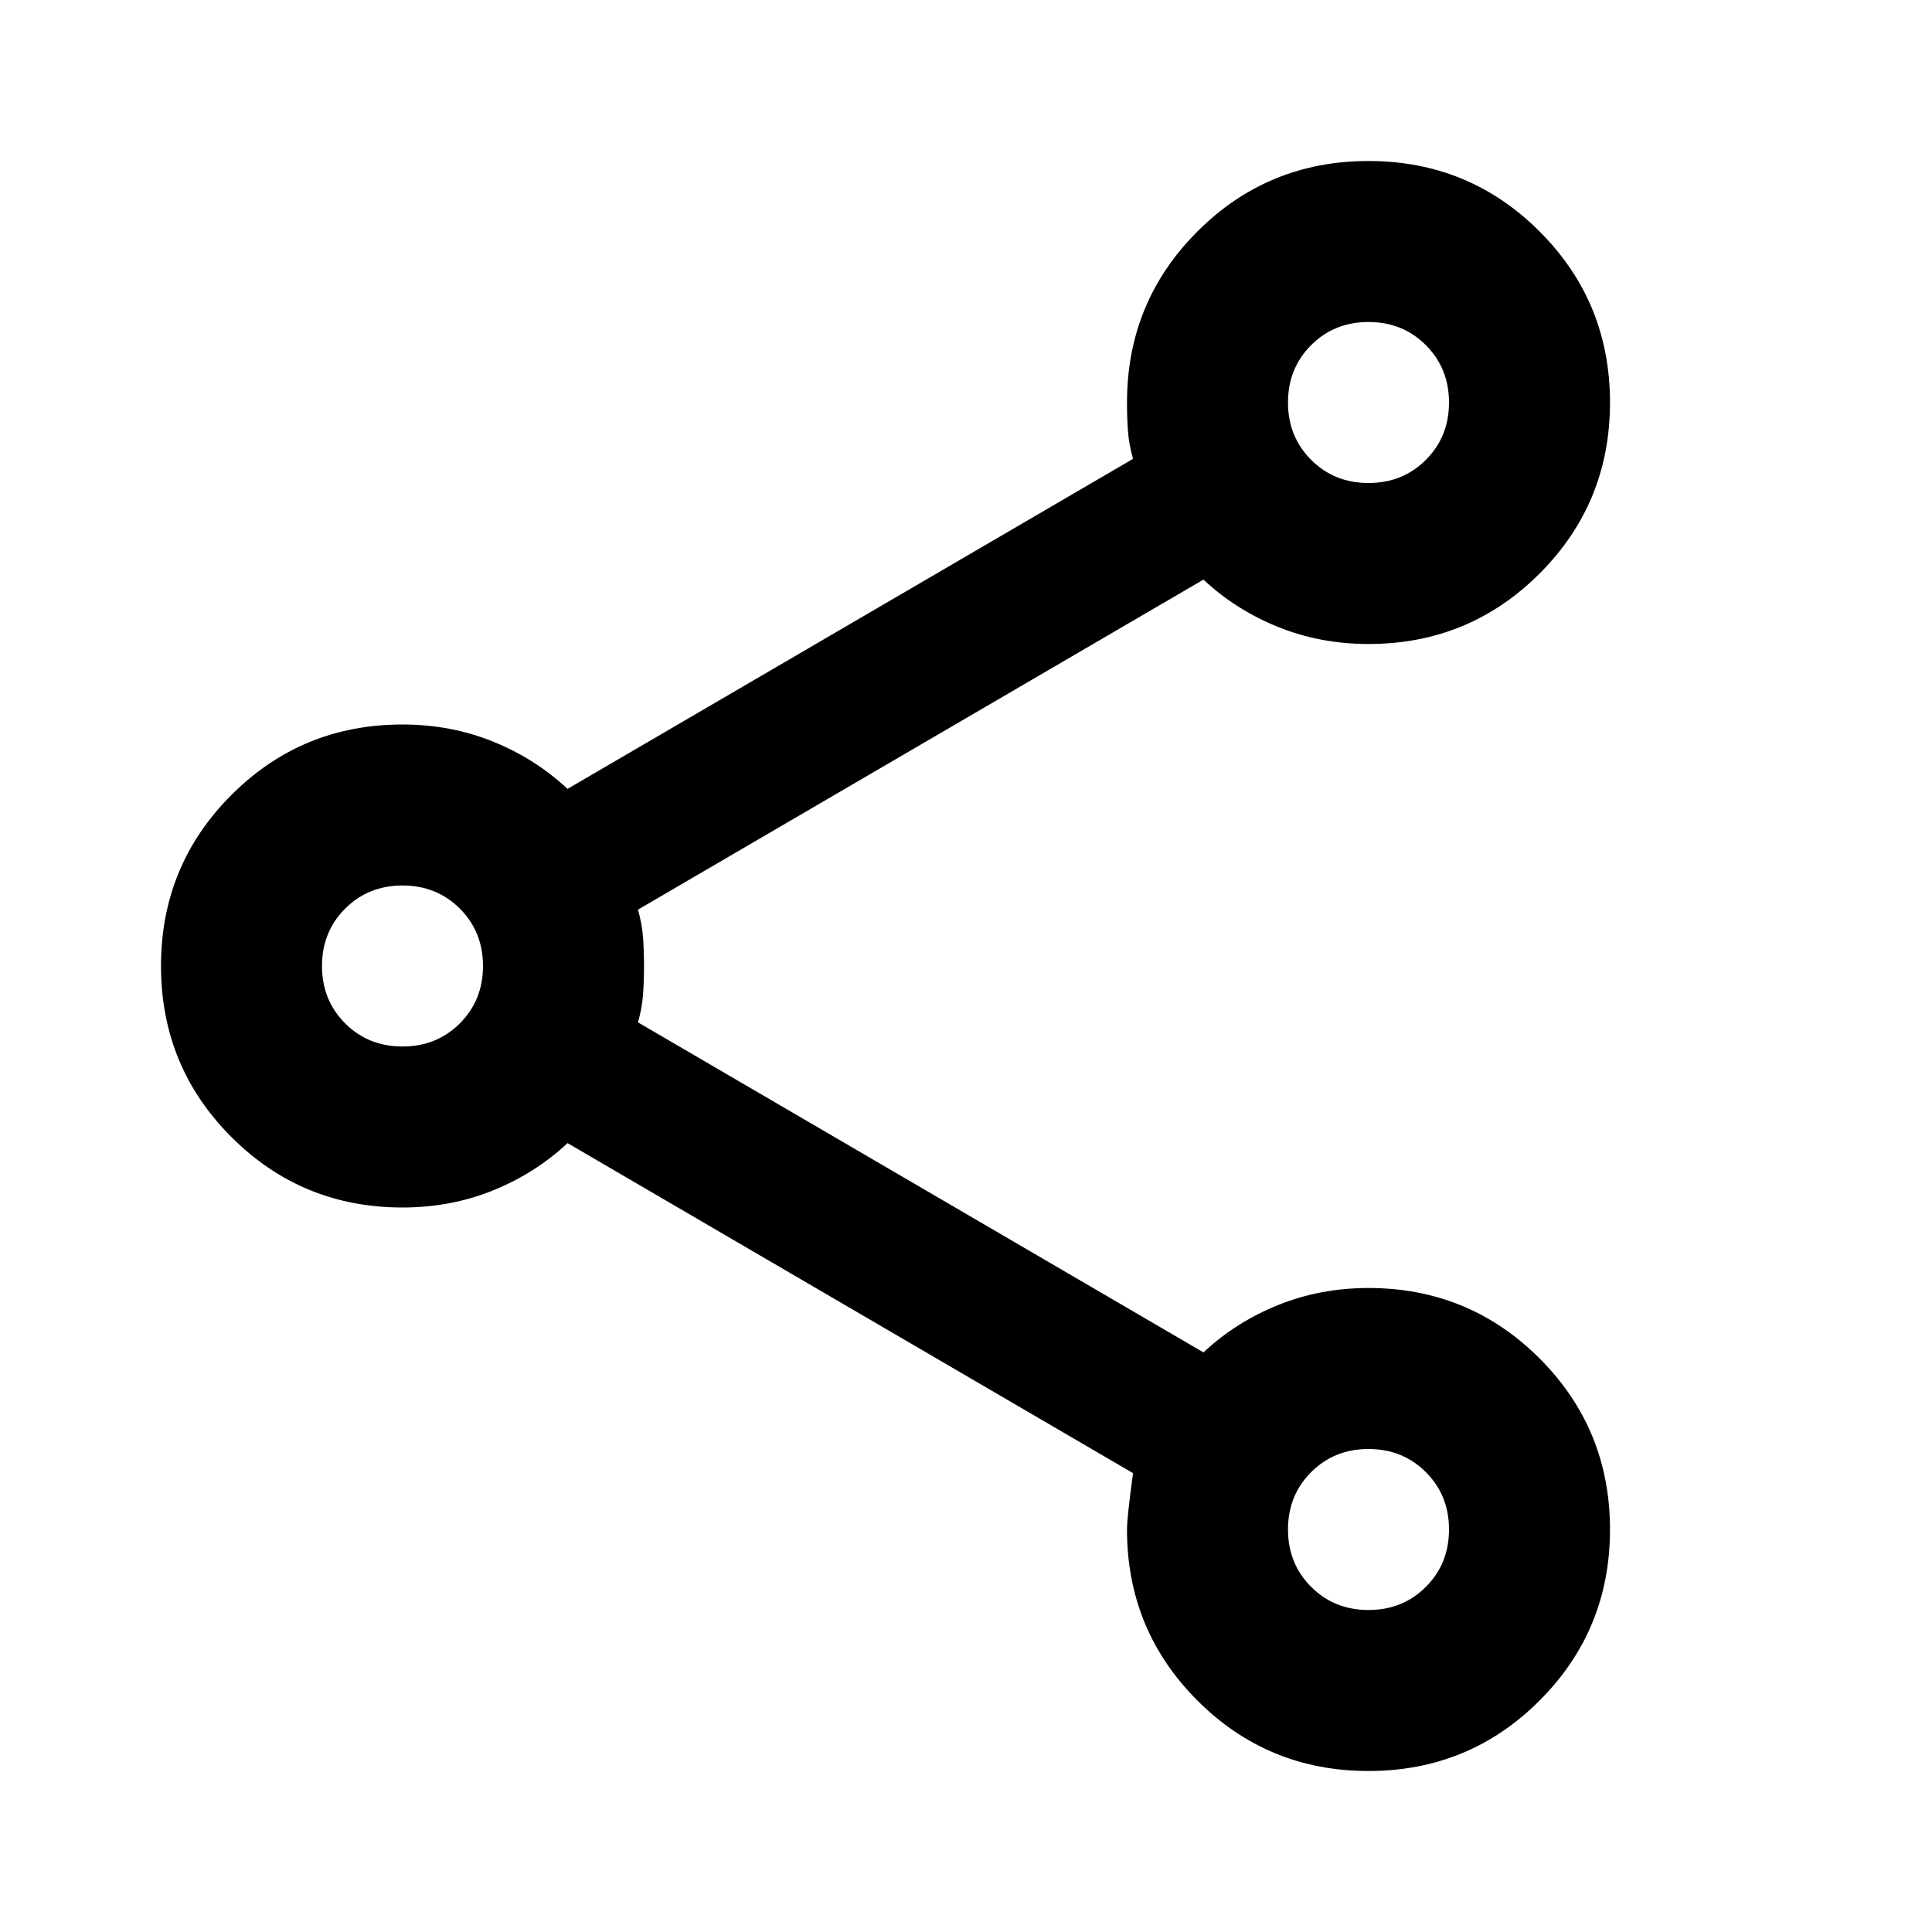
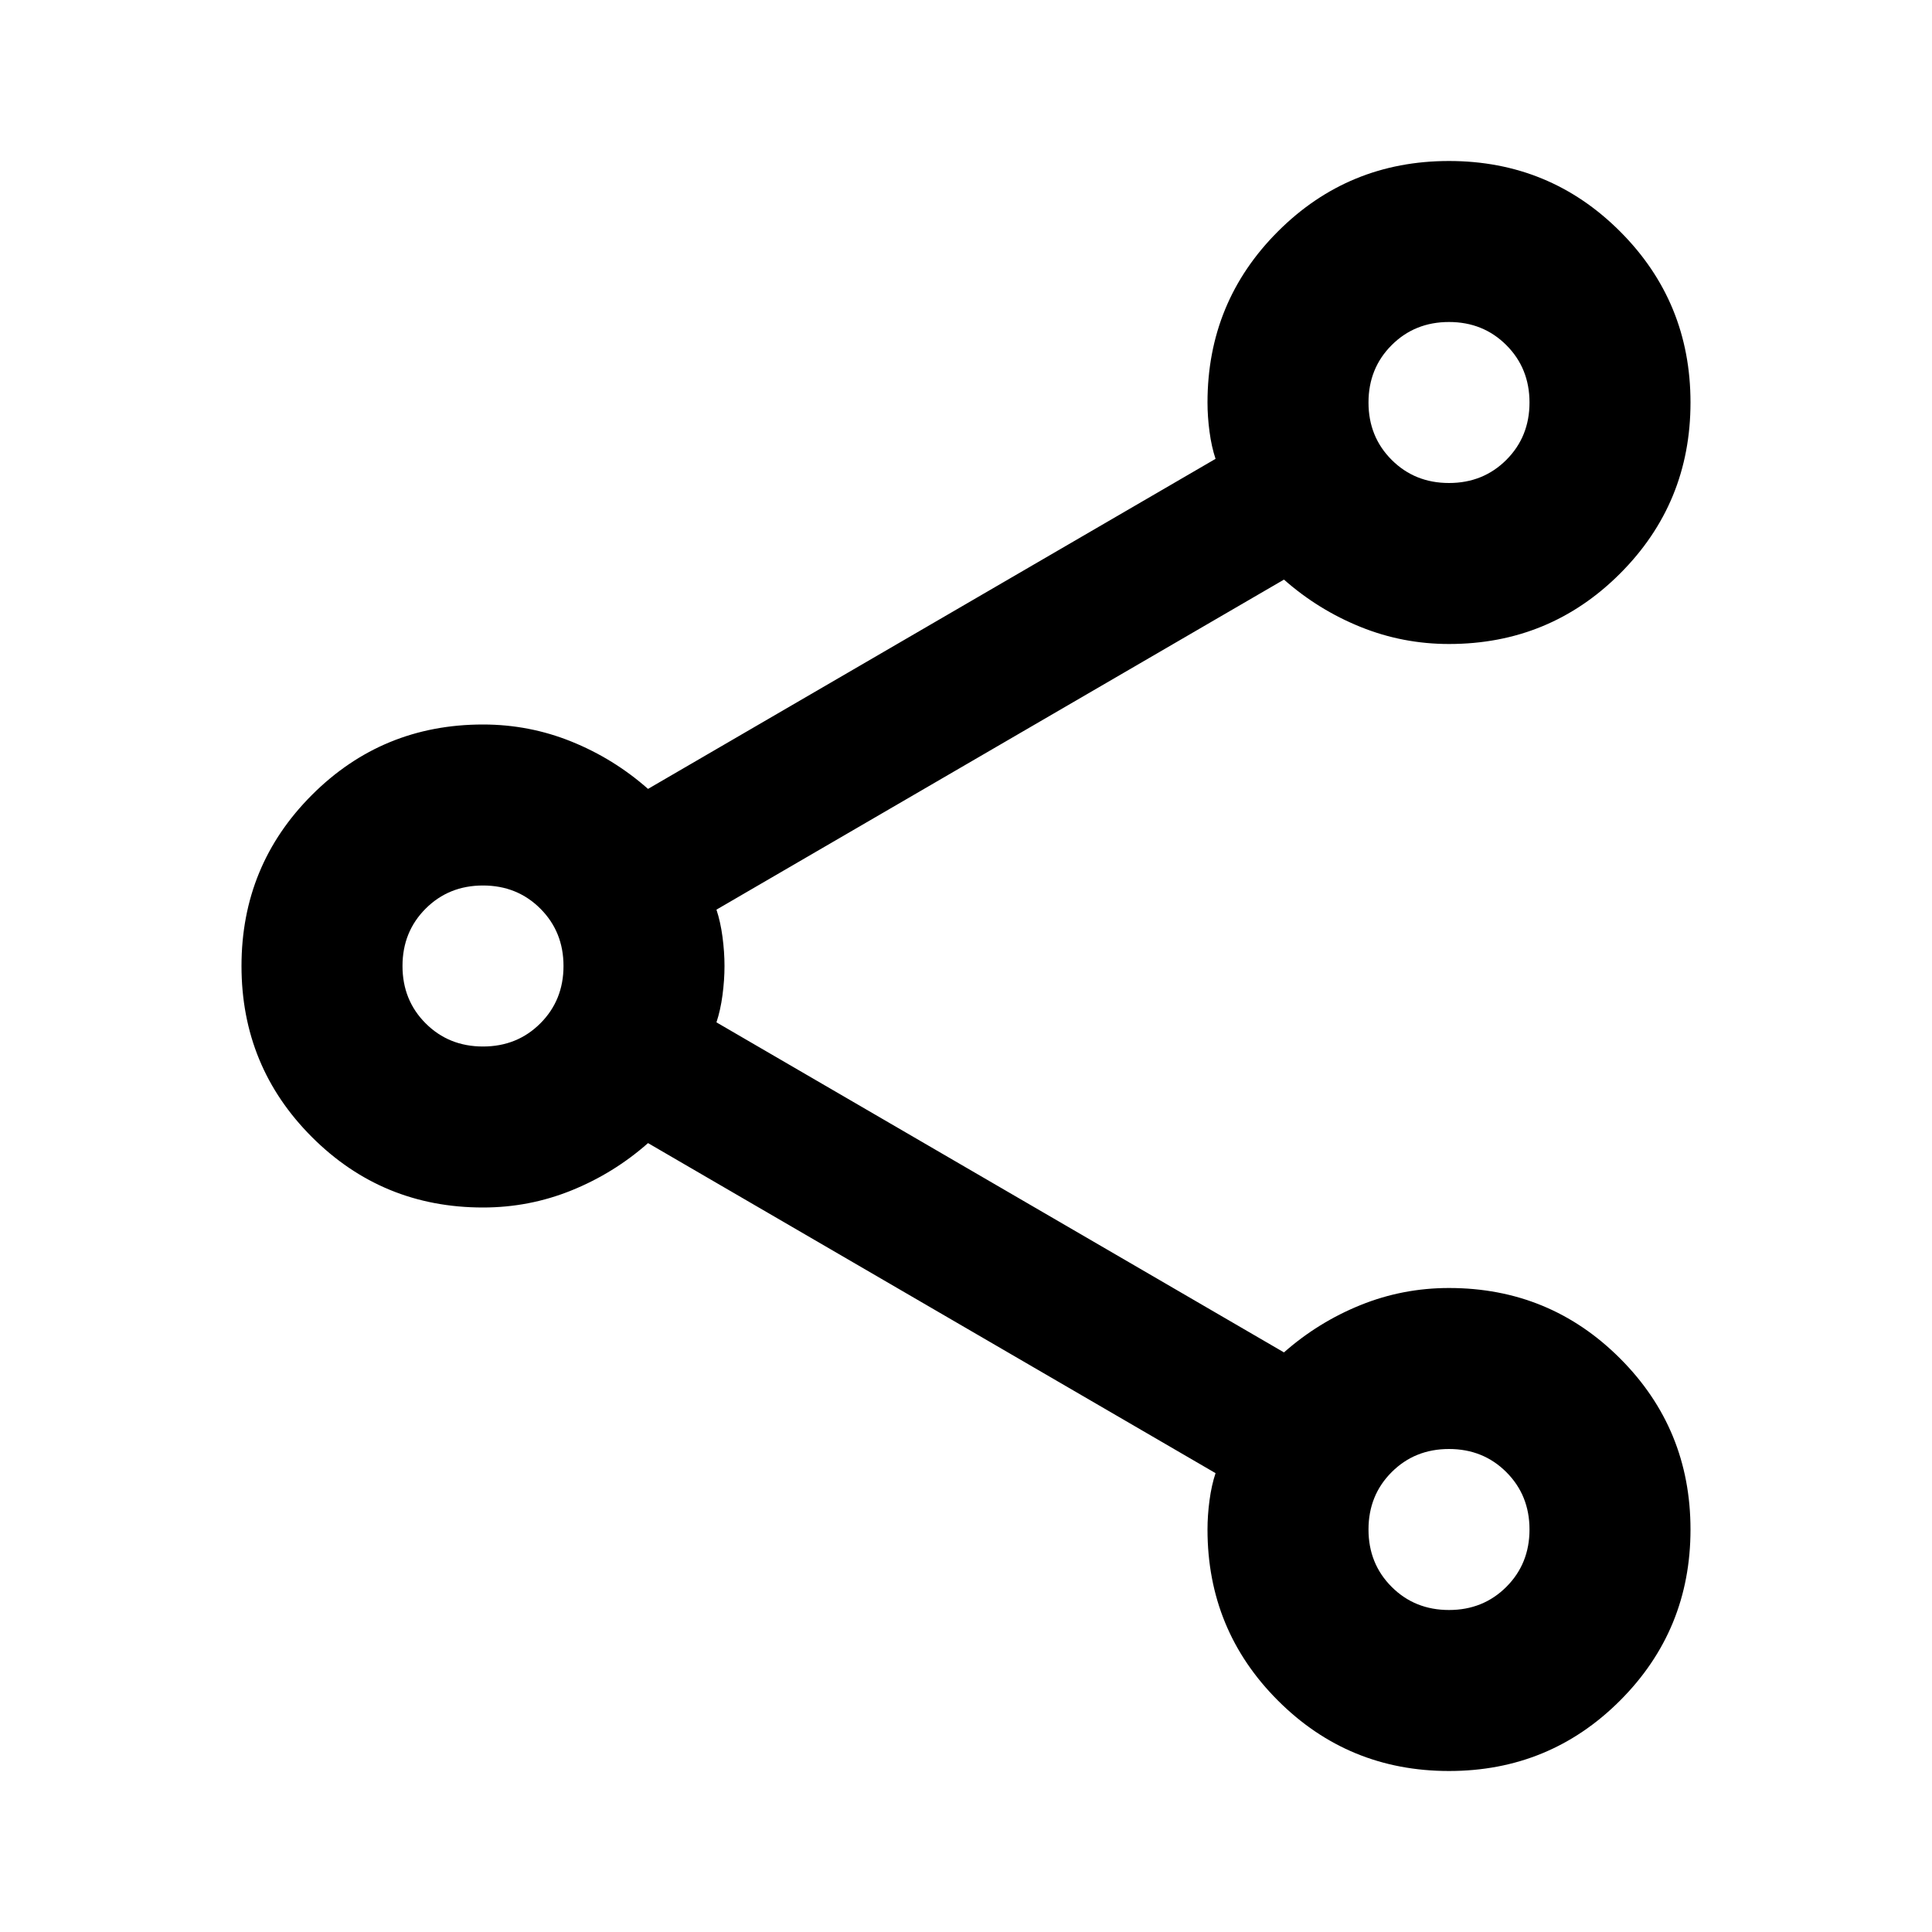
<svg xmlns="http://www.w3.org/2000/svg" height="24" viewBox="0 -960 960 960" width="24">
-   <path d="M680-80q-50 0-85-35t-35-85q0-6 3-28L282-392q-16 15-37 23.5t-45 8.5q-50 0-85-35t-35-85q0-50 35-85t85-35q24 0 45 8.5t37 23.5l281-164q-2-7-2.5-13.5T560-760q0-50 35-85t85-35q50 0 85 35t35 85q0 50-35 85t-85 35q-24 0-45-8.5T598-672L317-508q2 7 2.5 13.5t.5 14.5q0 8-.5 14.5T317-452l281 164q16-15 37-23.5t45-8.5q50 0 85 35t35 85q0 50-35 85t-85 35Zm0-80q17 0 28.5-11.5T720-200q0-17-11.5-28.5T680-240q-17 0-28.5 11.5T640-200q0 17 11.5 28.5T680-160ZM200-440q17 0 28.5-11.5T240-480q0-17-11.5-28.5T200-520q-17 0-28.5 11.5T160-480q0 17 11.5 28.5T200-440Zm480-280q17 0 28.5-11.5T720-760q0-17-11.5-28.5T680-800q-17 0-28.5 11.5T640-760q0 17 11.5 28.5T680-720Zm0 520ZM200-480Zm480-280Z" />
+   <path d="M720-80q-50 0-85-35t-35-85q0-7 1-14.5t3-13.5L322-392q-17 15-38 23.5t-44 8.5q-50 0-85-35t-35-85q0-50 35-85t85-35q23 0 44 8.5t38 23.5l282-164q-2-6-3-13.5t-1-14.5q0-50 35-85t85-35q50 0 85 35t35 85q0 50-35 85t-85 35q-23 0-44-8.5T638-672L356-508q2 6 3 13.5t1 14.5q0 7-1 14.5t-3 13.5l282 164q17-15 38-23.5t44-8.5q50 0 85 35t35 85q0 50-35 85t-85 35Zm0-640q17 0 28.5-11.5T760-760q0-17-11.5-28.5T720-800q-17 0-28.5 11.5T680-760q0 17 11.5 28.5T720-720ZM240-440q17 0 28.5-11.5T280-480q0-17-11.5-28.5T240-520q-17 0-28.5 11.5T200-480q0 17 11.5 28.5T240-440Zm480 280q17 0 28.5-11.5T760-200q0-17-11.5-28.5T720-240q-17 0-28.5 11.5T680-200q0 17 11.5 28.5T720-160Zm0-600ZM240-480Zm480 280Z" />
</svg>
